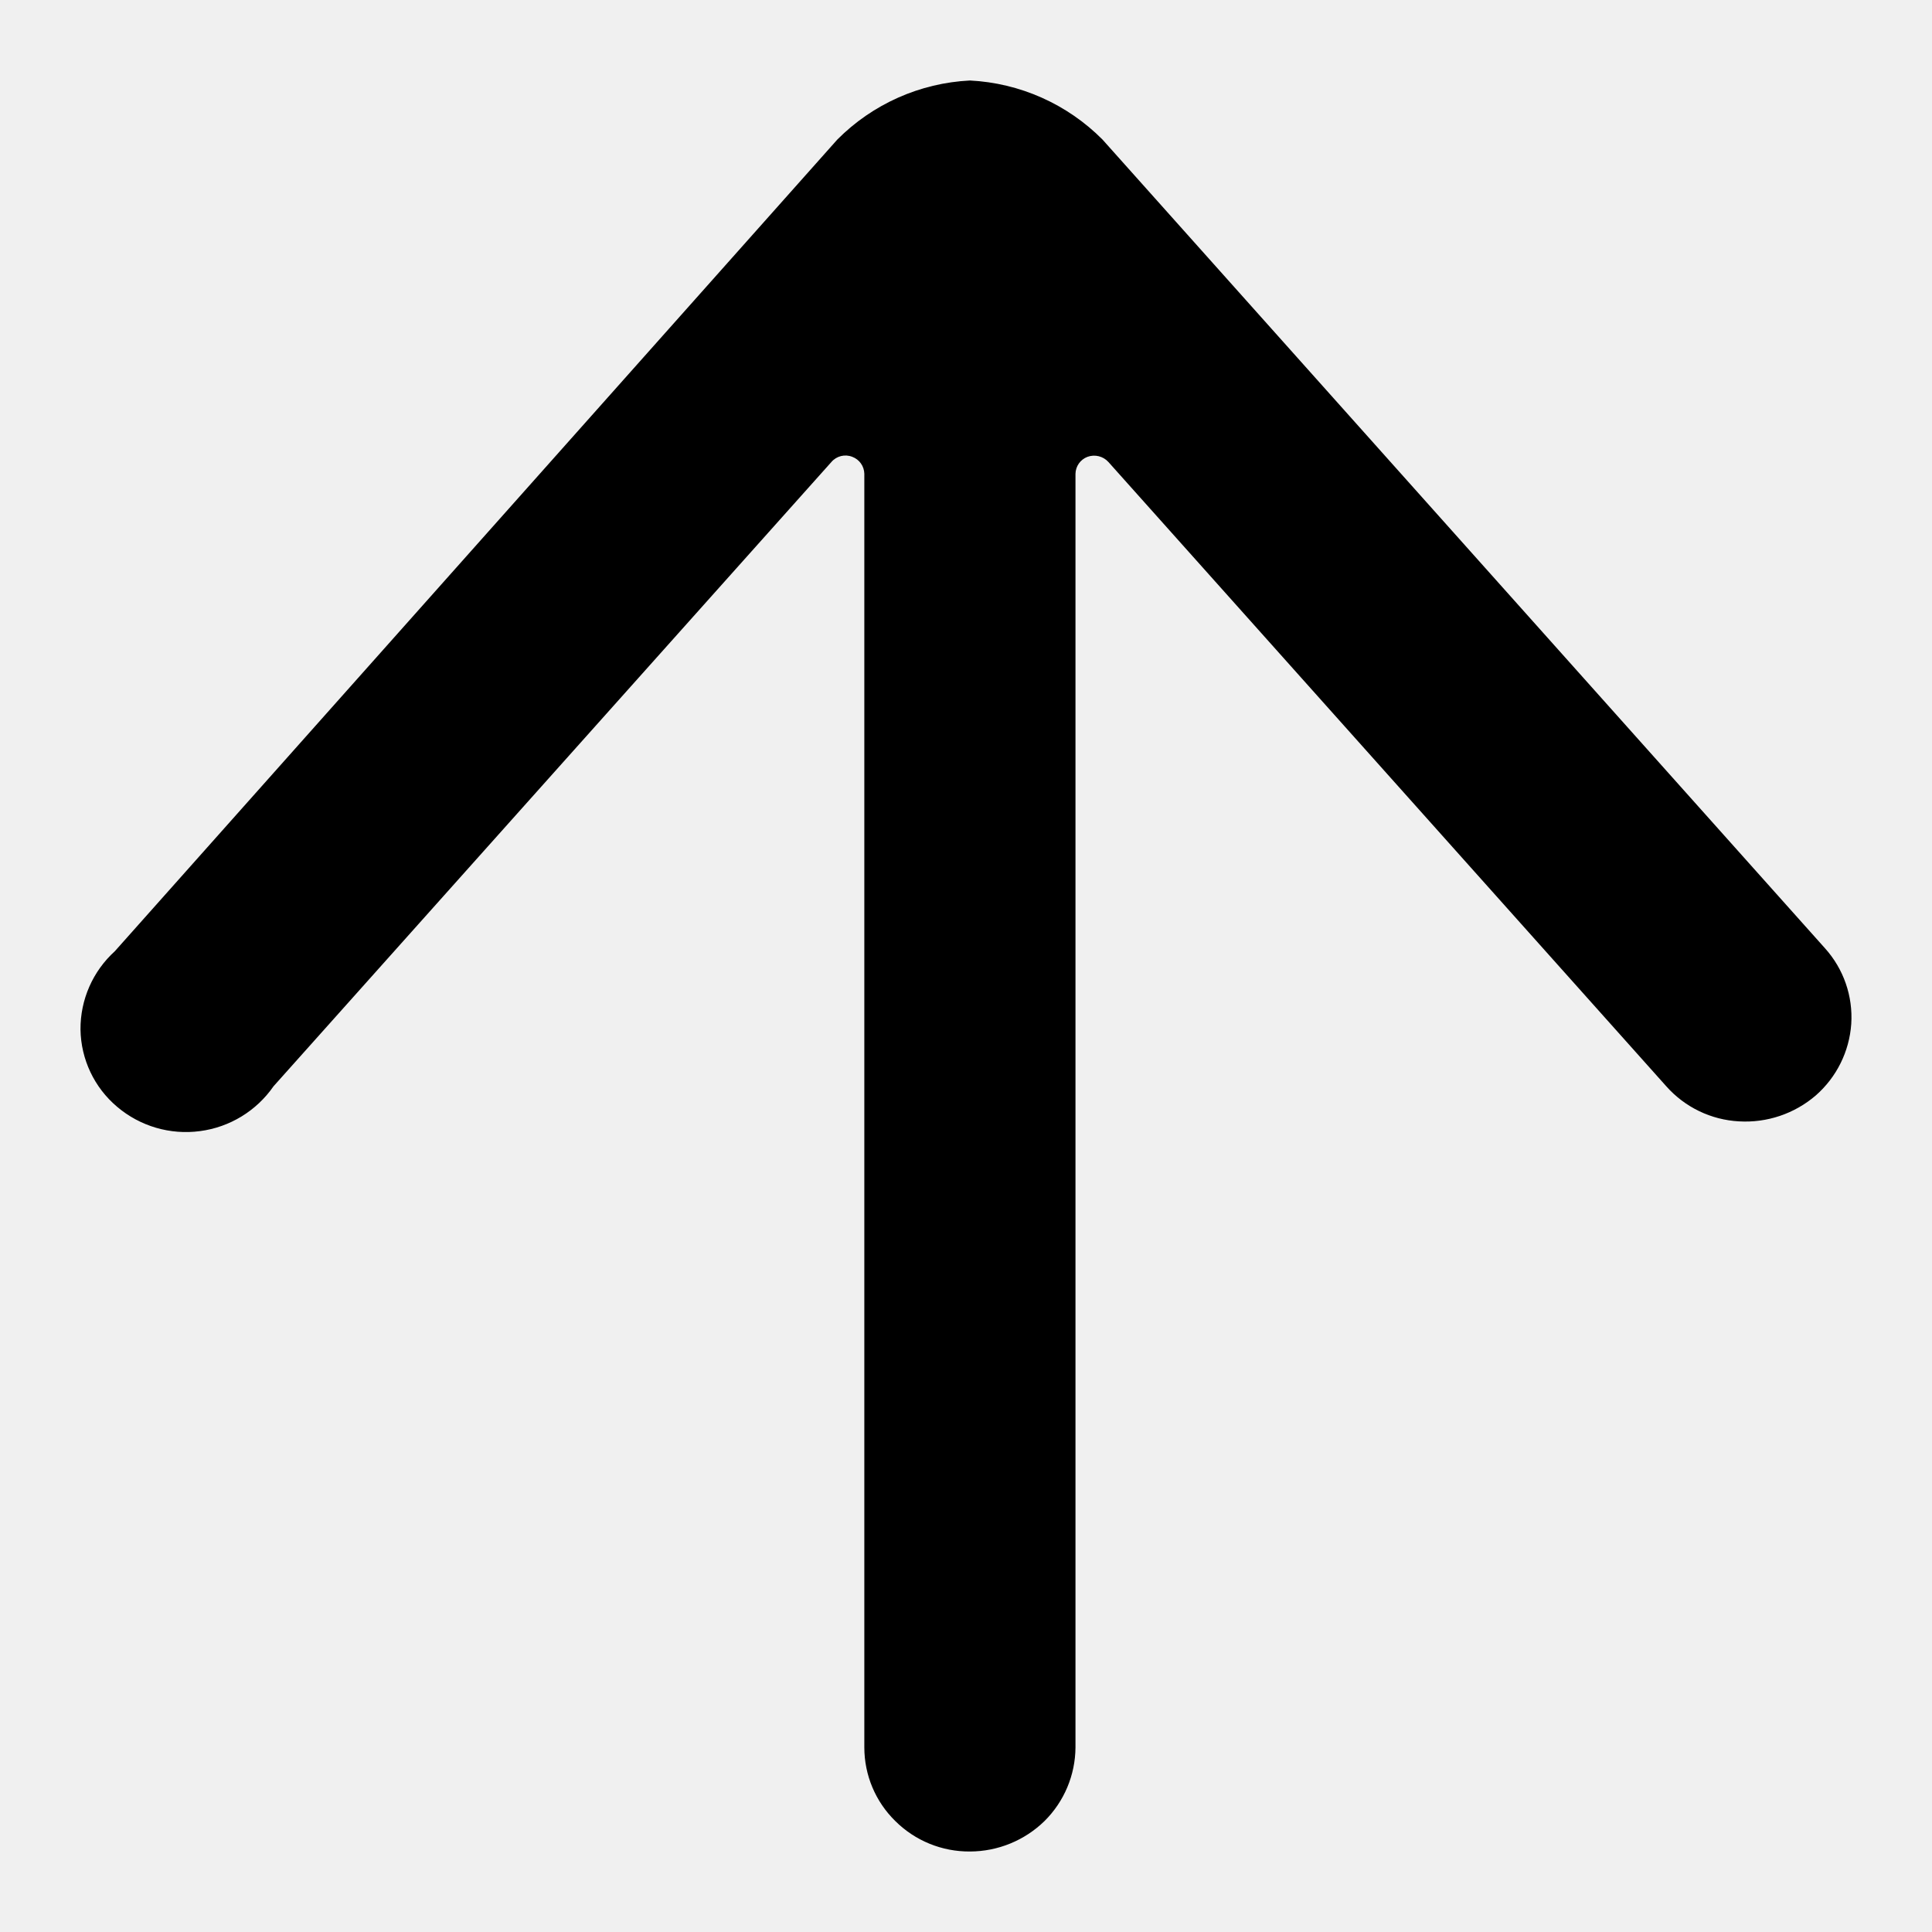
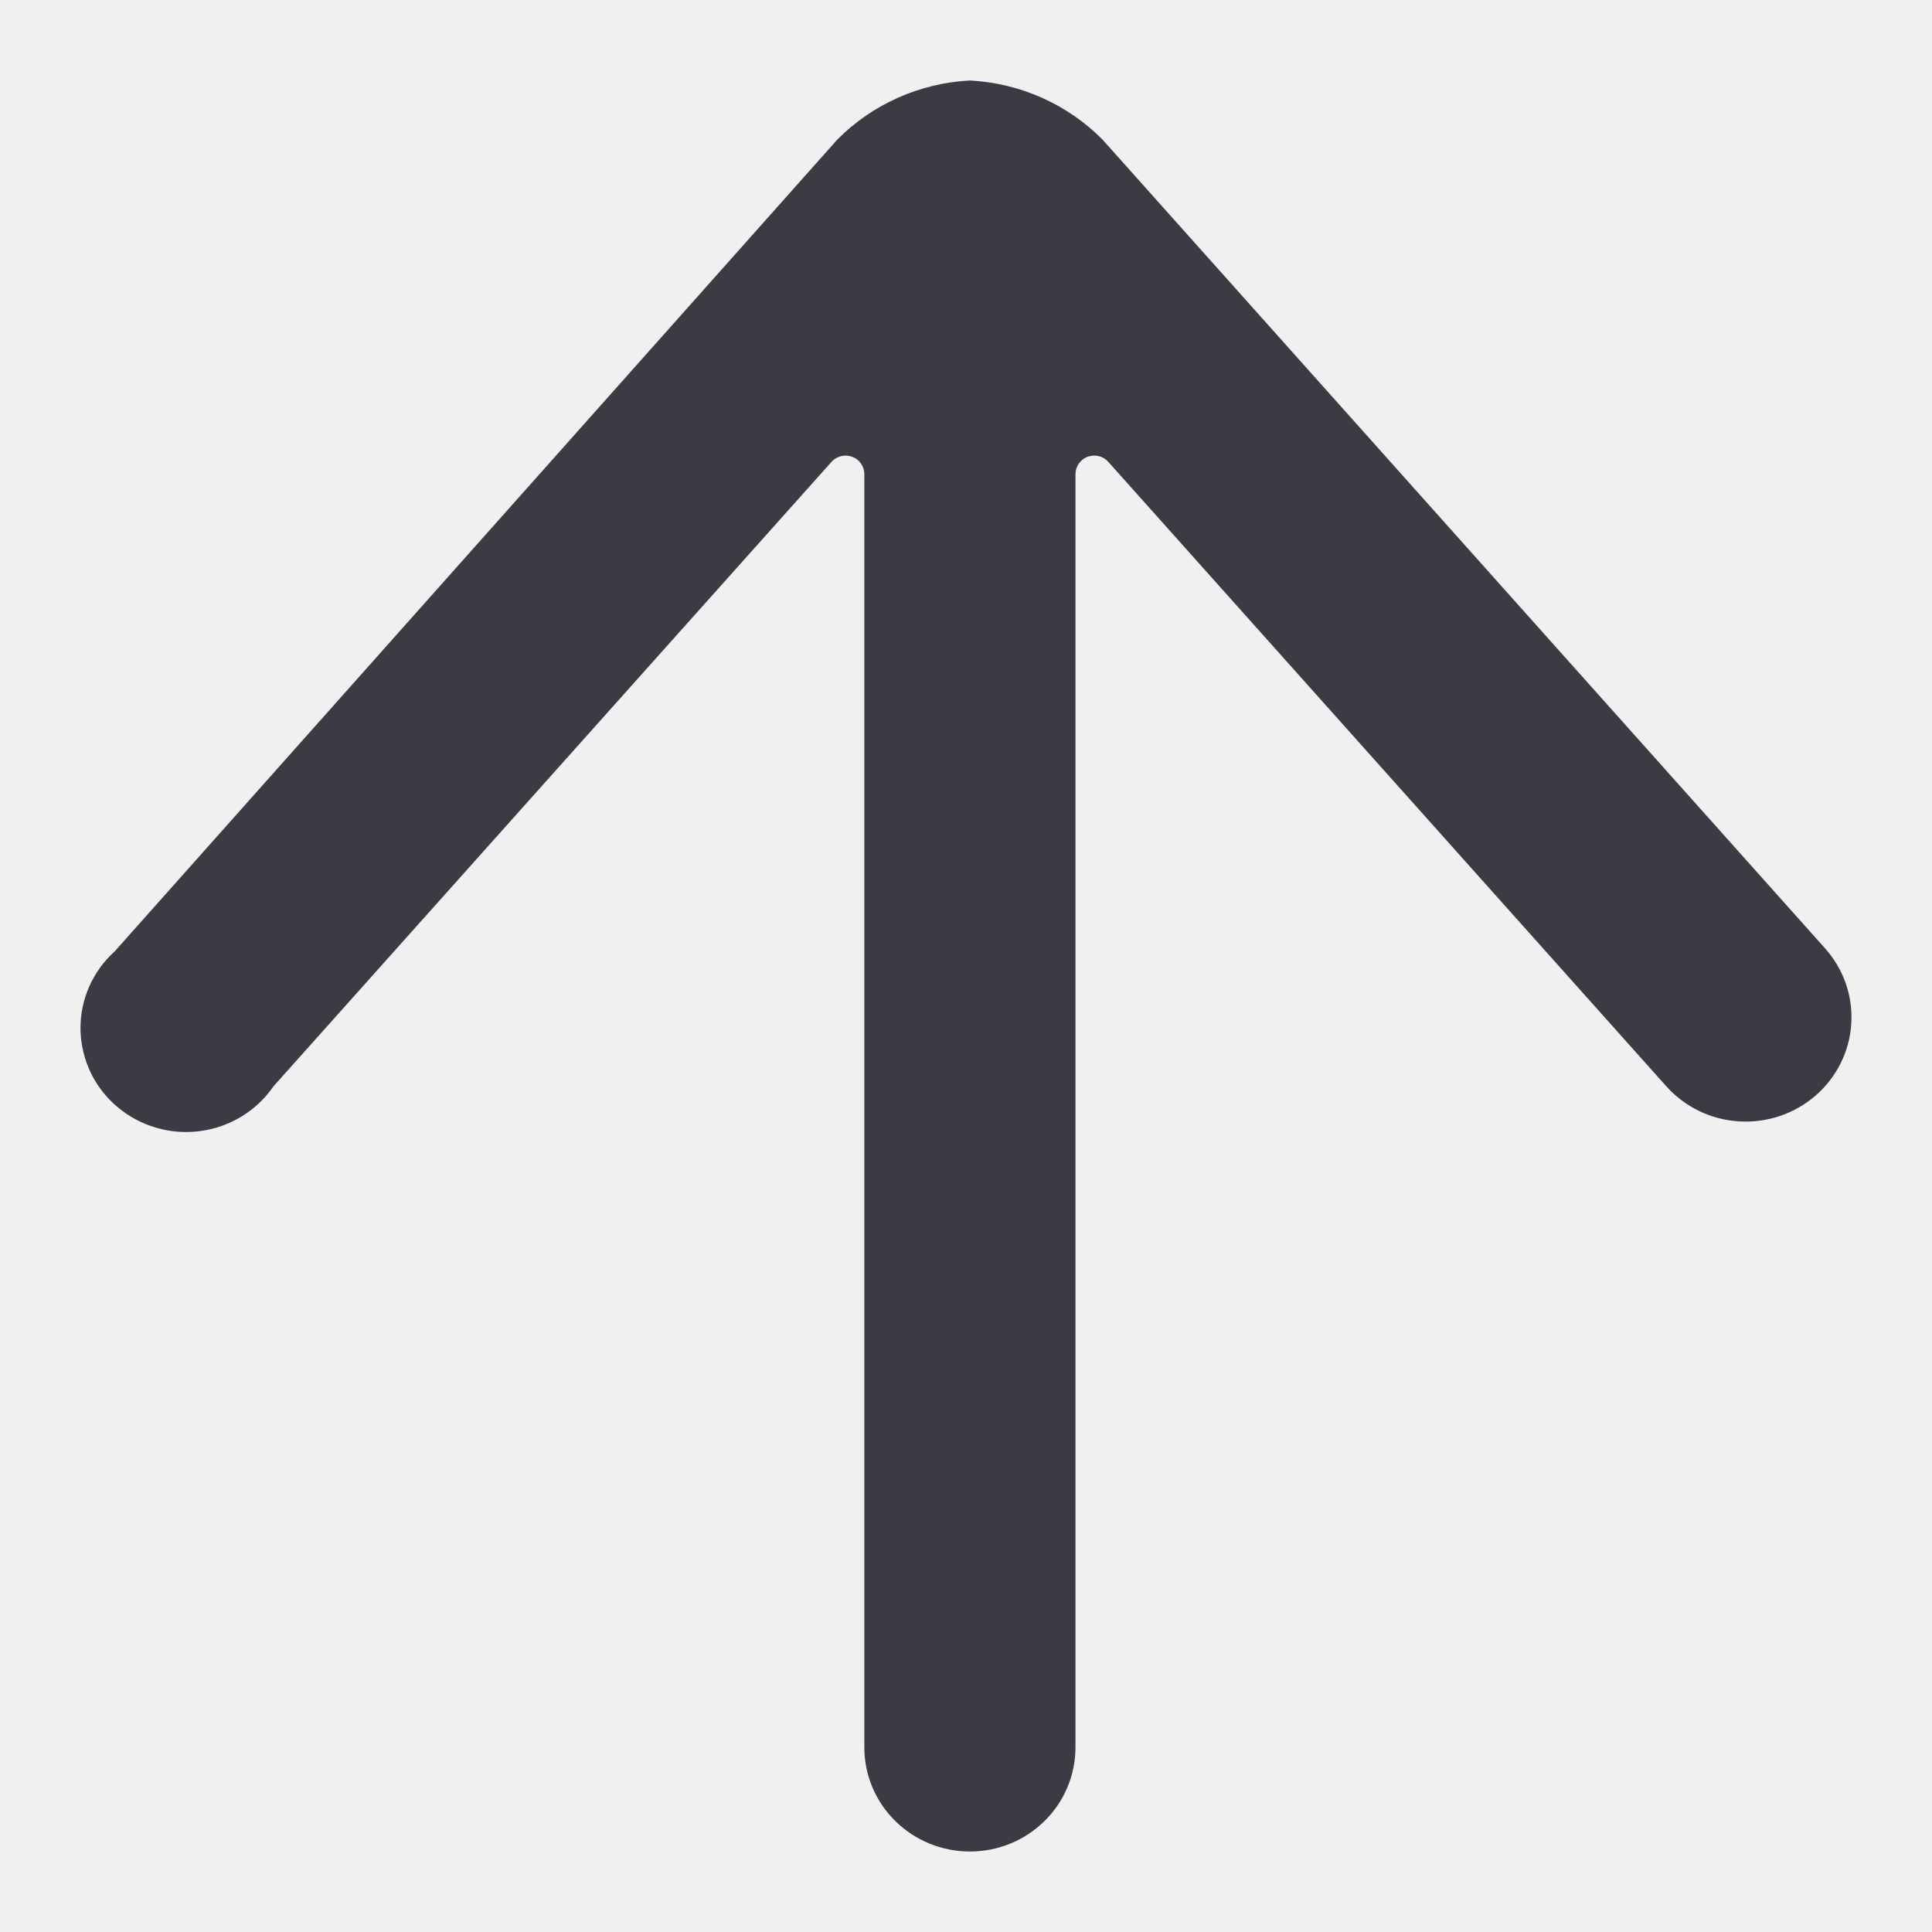
- <svg xmlns="http://www.w3.org/2000/svg" width="24" height="24" fill="none" viewBox="0 0 24 24">
-   <g clip-path="url(#a)">
-     <path fill="currentColor" d="M22.671 11.78 13.695 1.733A2.5 2.5 0 0 0 12.049 1a2.5 2.5 0 0 0-1.647.733L1.426 11.817a1.3 1.3 0 0 0-.426.972 1.28 1.28 0 0 0 .455.96 1.32 1.32 0 0 0 1.03.302 1.32 1.32 0 0 0 .913-.557l6.93-7.755a.23.23 0 0 1 .26-.064.23.23 0 0 1 .149.21v15.823a1.28 1.28 0 0 0 .384.913 1.3 1.3 0 0 0 .928.379 1.33 1.33 0 0 0 .927-.379 1.3 1.3 0 0 0 .384-.913V5.886a.23.23 0 0 1 .149-.211.24.24 0 0 1 .26.064l6.93 7.755a1.3 1.3 0 0 0 .904.436 1.34 1.34 0 0 0 .952-.321 1.3 1.3 0 0 0 .442-.89 1.28 1.28 0 0 0-.326-.939" />
+ <svg xmlns="http://www.w3.org/2000/svg" width="24" height="24" viewBox="0 0 24 24" fill="none">
+   <g clip-path="url(#clip0_4555_433)">
+     <path d="M22.671 11.78L13.695 1.733C13.259 1.294 12.671 1.032 12.049 1C11.426 1.032 10.838 1.294 10.402 1.733L1.426 11.817C1.289 11.94 1.181 12.09 1.107 12.258C1.034 12.425 0.997 12.606 1 12.789C1.003 12.971 1.045 13.151 1.123 13.317C1.201 13.482 1.314 13.629 1.455 13.748C1.595 13.868 1.759 13.956 1.936 14.008C2.114 14.061 2.301 14.075 2.484 14.051C2.668 14.027 2.844 13.965 3.002 13.869C3.159 13.773 3.294 13.645 3.398 13.494L10.328 5.739C10.359 5.703 10.401 5.678 10.448 5.666C10.494 5.655 10.543 5.658 10.588 5.675C10.632 5.691 10.669 5.72 10.695 5.758C10.722 5.796 10.736 5.84 10.737 5.886V21.707C10.737 21.877 10.771 22.045 10.837 22.202C10.903 22.359 10.999 22.501 11.121 22.621C11.243 22.741 11.388 22.837 11.547 22.902C11.706 22.967 11.876 23 12.049 23C12.221 23 12.391 22.967 12.55 22.902C12.71 22.837 12.854 22.741 12.976 22.621C13.098 22.501 13.194 22.359 13.26 22.202C13.326 22.045 13.36 21.877 13.36 21.707V5.886C13.361 5.84 13.375 5.796 13.402 5.758C13.428 5.72 13.466 5.691 13.509 5.675C13.554 5.658 13.603 5.655 13.649 5.666C13.696 5.678 13.738 5.703 13.769 5.739L20.699 13.494C20.814 13.622 20.952 13.726 21.107 13.801C21.262 13.876 21.431 13.92 21.603 13.93C21.775 13.941 21.948 13.918 22.111 13.863C22.275 13.808 22.425 13.721 22.555 13.609C22.684 13.496 22.79 13.36 22.866 13.207C22.942 13.054 22.987 12.888 22.997 12.718C23.008 12.548 22.985 12.378 22.929 12.217C22.873 12.056 22.785 11.908 22.671 11.78Z" fill="#3C3B44" />
  </g>
  <defs>
-     <clipPath id="a">
-       <path fill="currentColor" d="M0 0h24v24H0z" />
+     <clipPath id="clip0_4555_433">
+       <rect width="24" height="24" fill="white" />
    </clipPath>
  </defs>
</svg>
